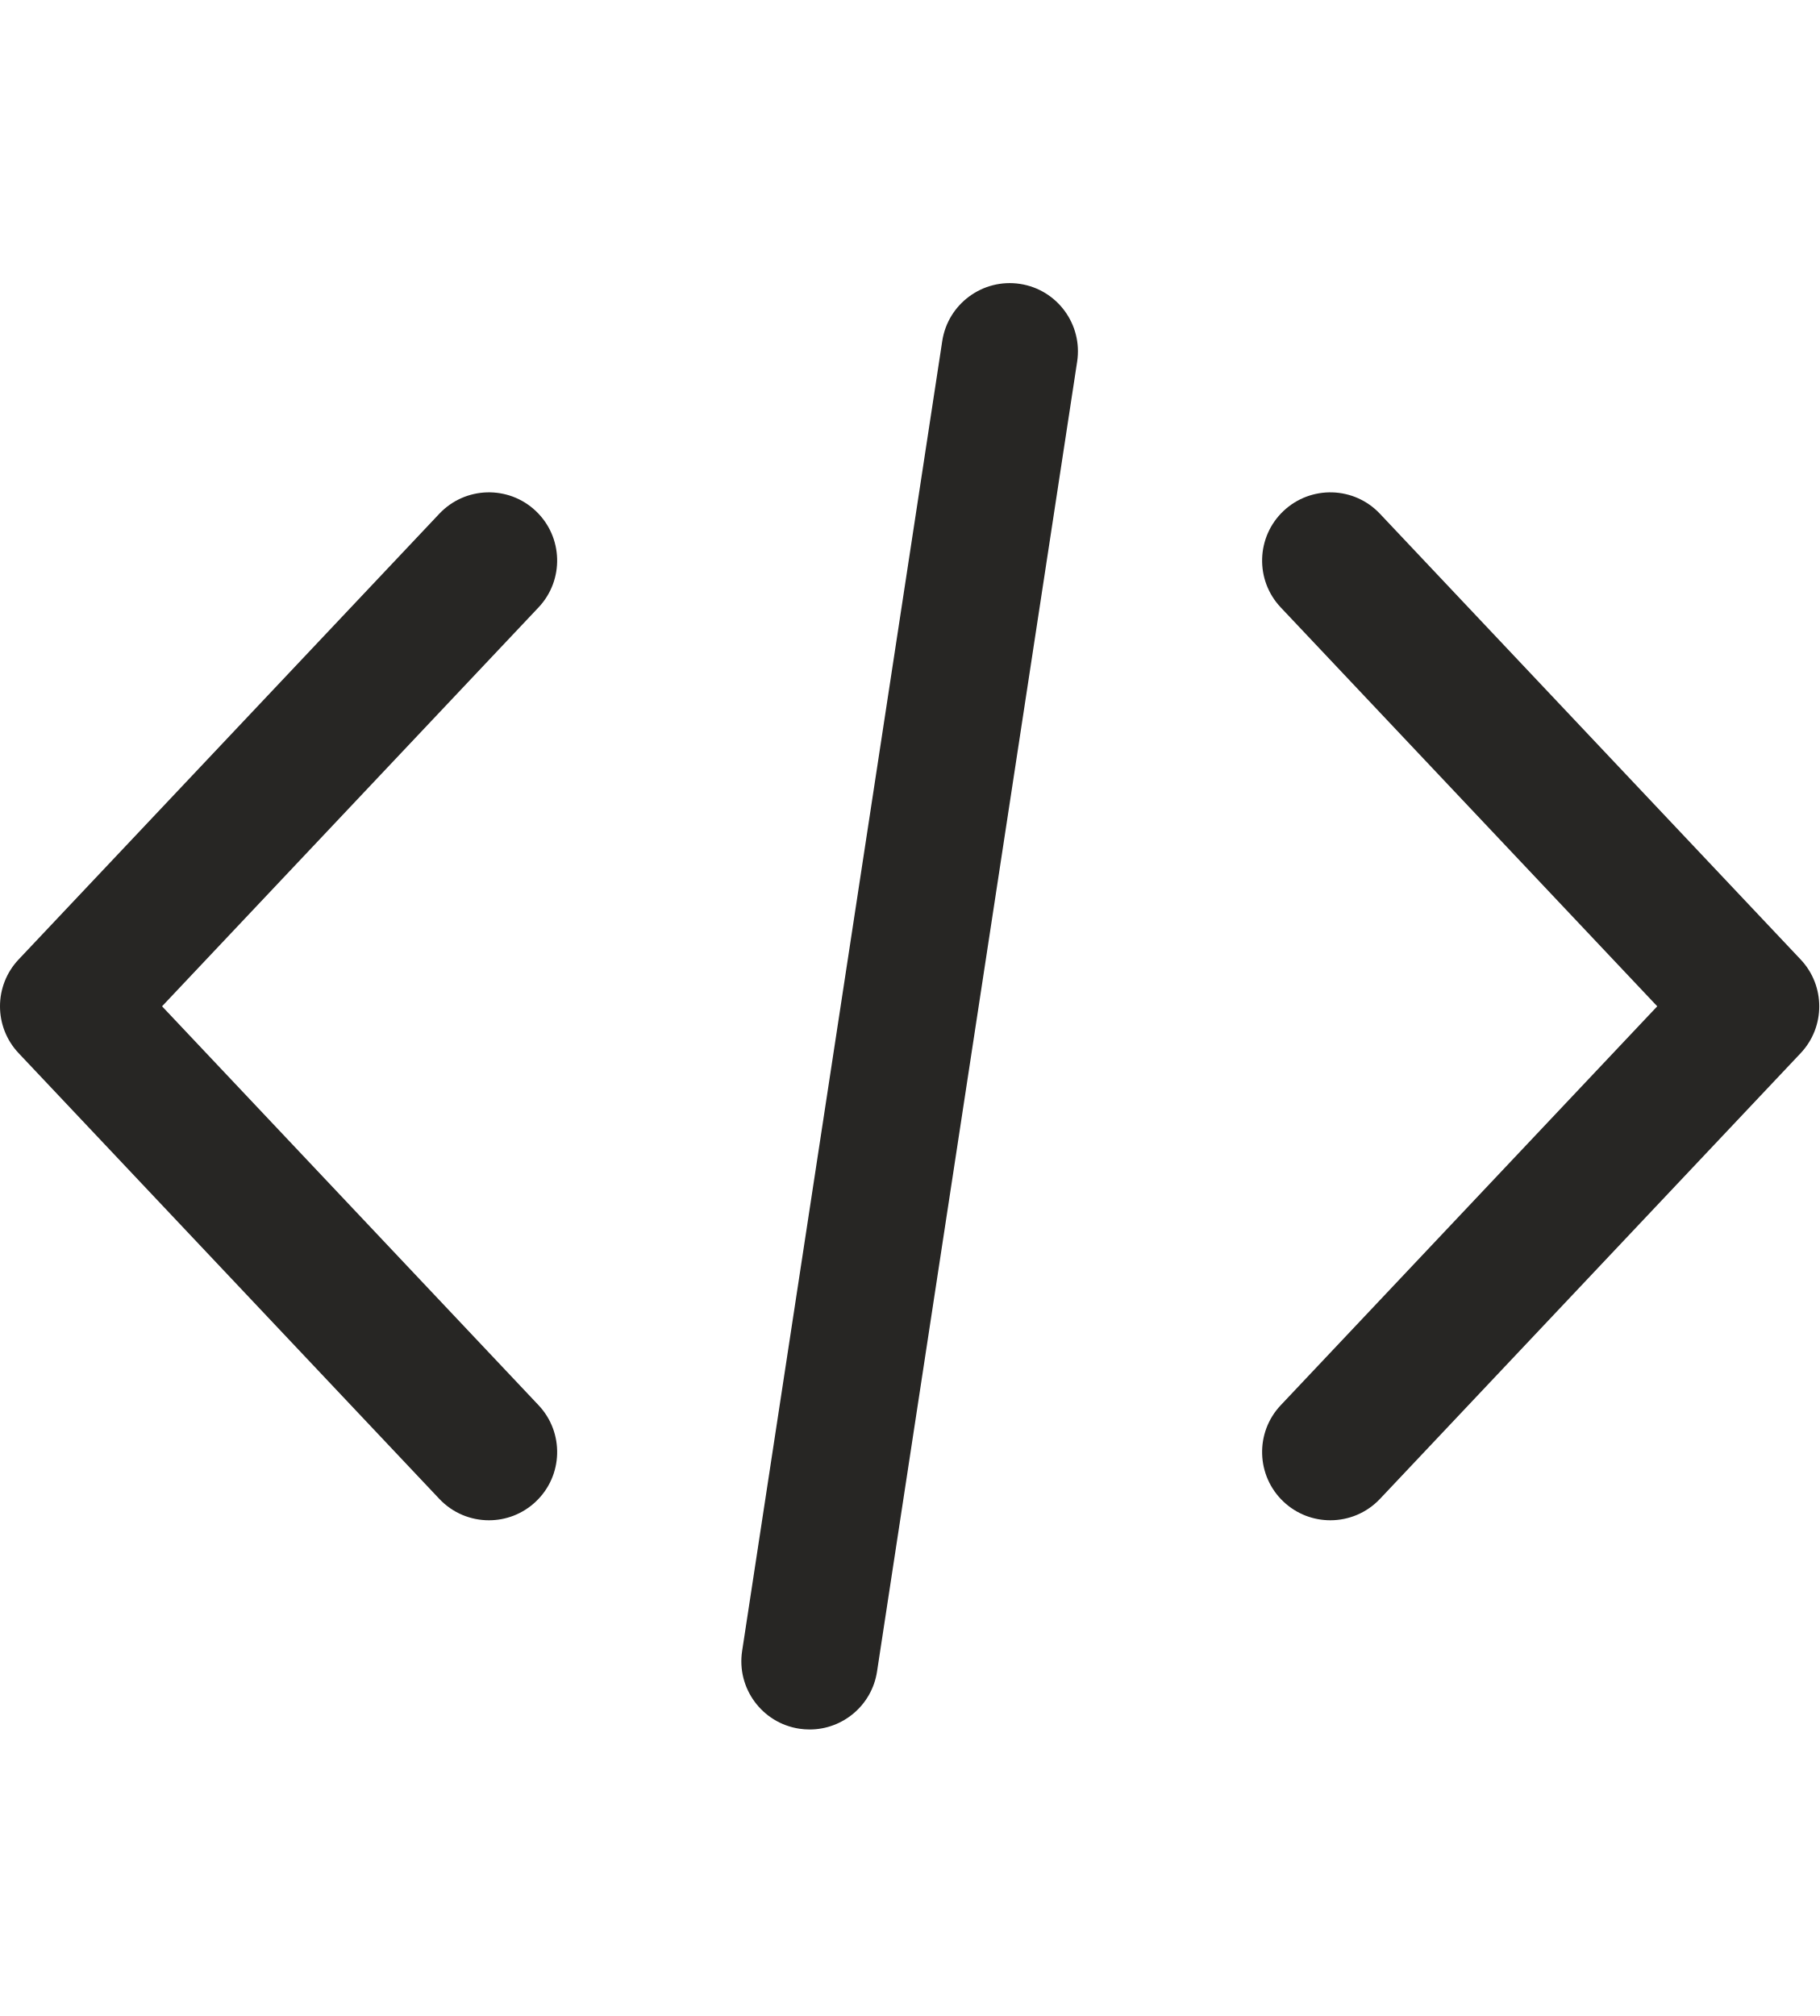
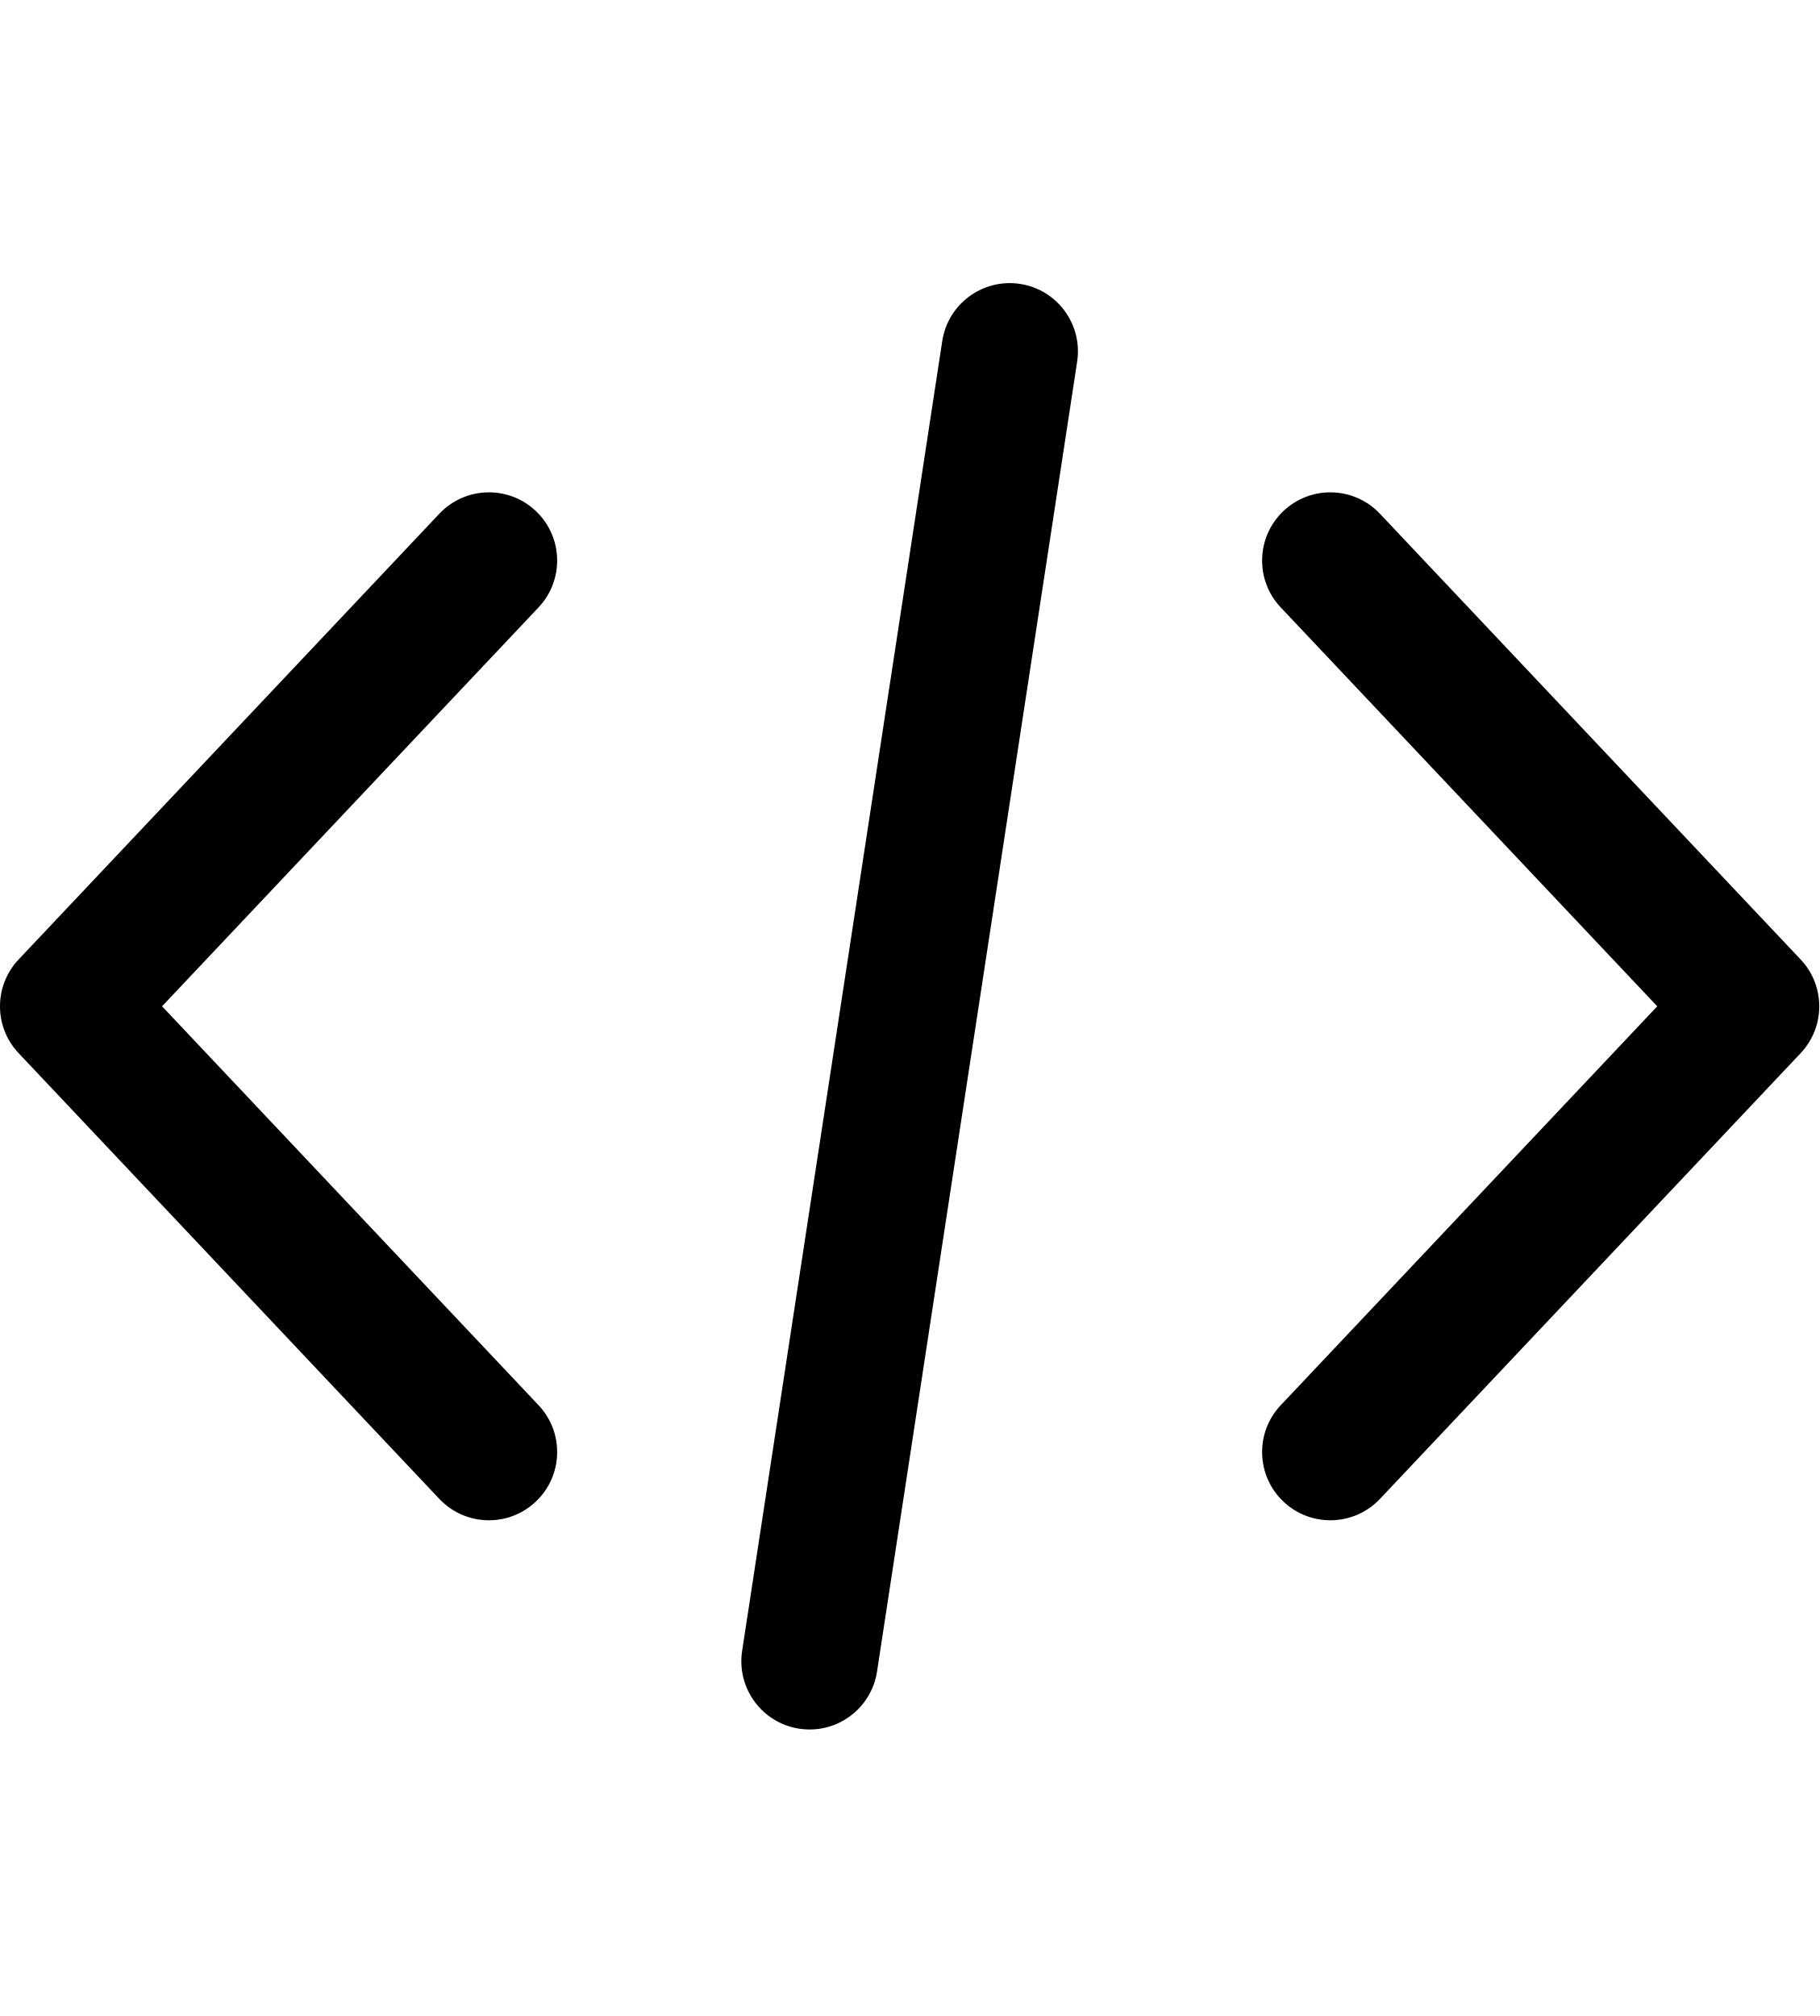
- <svg xmlns="http://www.w3.org/2000/svg" width="74" height="82" viewBox="0 0 512 512" aria-hidden="true" fill="#272624">
+ <svg xmlns="http://www.w3.org/2000/svg" class="card-icon" width="74" height="82" viewBox="0 0 512 512" aria-hidden="true">
  <path d="M506.759 242.35L388.359 116.91C381.082 109.192 368.935 108.84 361.217 116.123C353.511 123.4 353.153 135.553 360.436 143.265L466.401 255.521L360.436 367.79C353.153 375.502 353.511 387.649 361.217 394.932C364.929 398.433 369.671 400.167 374.395 400.167C379.496 400.167 384.59 398.145 388.36 394.157L506.76 268.711C513.741 261.307 513.741 249.748 506.759 242.35Z" />
  <path d="M151.565 367.784L45.608 255.521L151.565 143.259C158.842 135.547 158.491 123.393 150.779 116.117C143.073 108.84 130.912 109.192 123.636 116.904L5.237 242.344C-1.746 249.742 -1.746 261.307 5.237 268.706L123.642 394.152C127.418 398.152 132.506 400.168 137.607 400.168C142.33 400.168 147.074 398.427 150.779 394.926C158.498 387.649 158.842 375.496 151.565 367.784Z" />
  <path d="M287.061 52.219C276.584 50.632 266.778 57.825 265.178 68.302L208.859 436.942C207.259 447.425 214.459 457.224 224.942 458.824C225.928 458.971 226.9 459.042 227.867 459.042C237.192 459.042 245.371 452.239 246.824 442.741L303.144 74.101C304.744 63.617 297.544 53.819 287.061 52.219Z" />
</svg>
